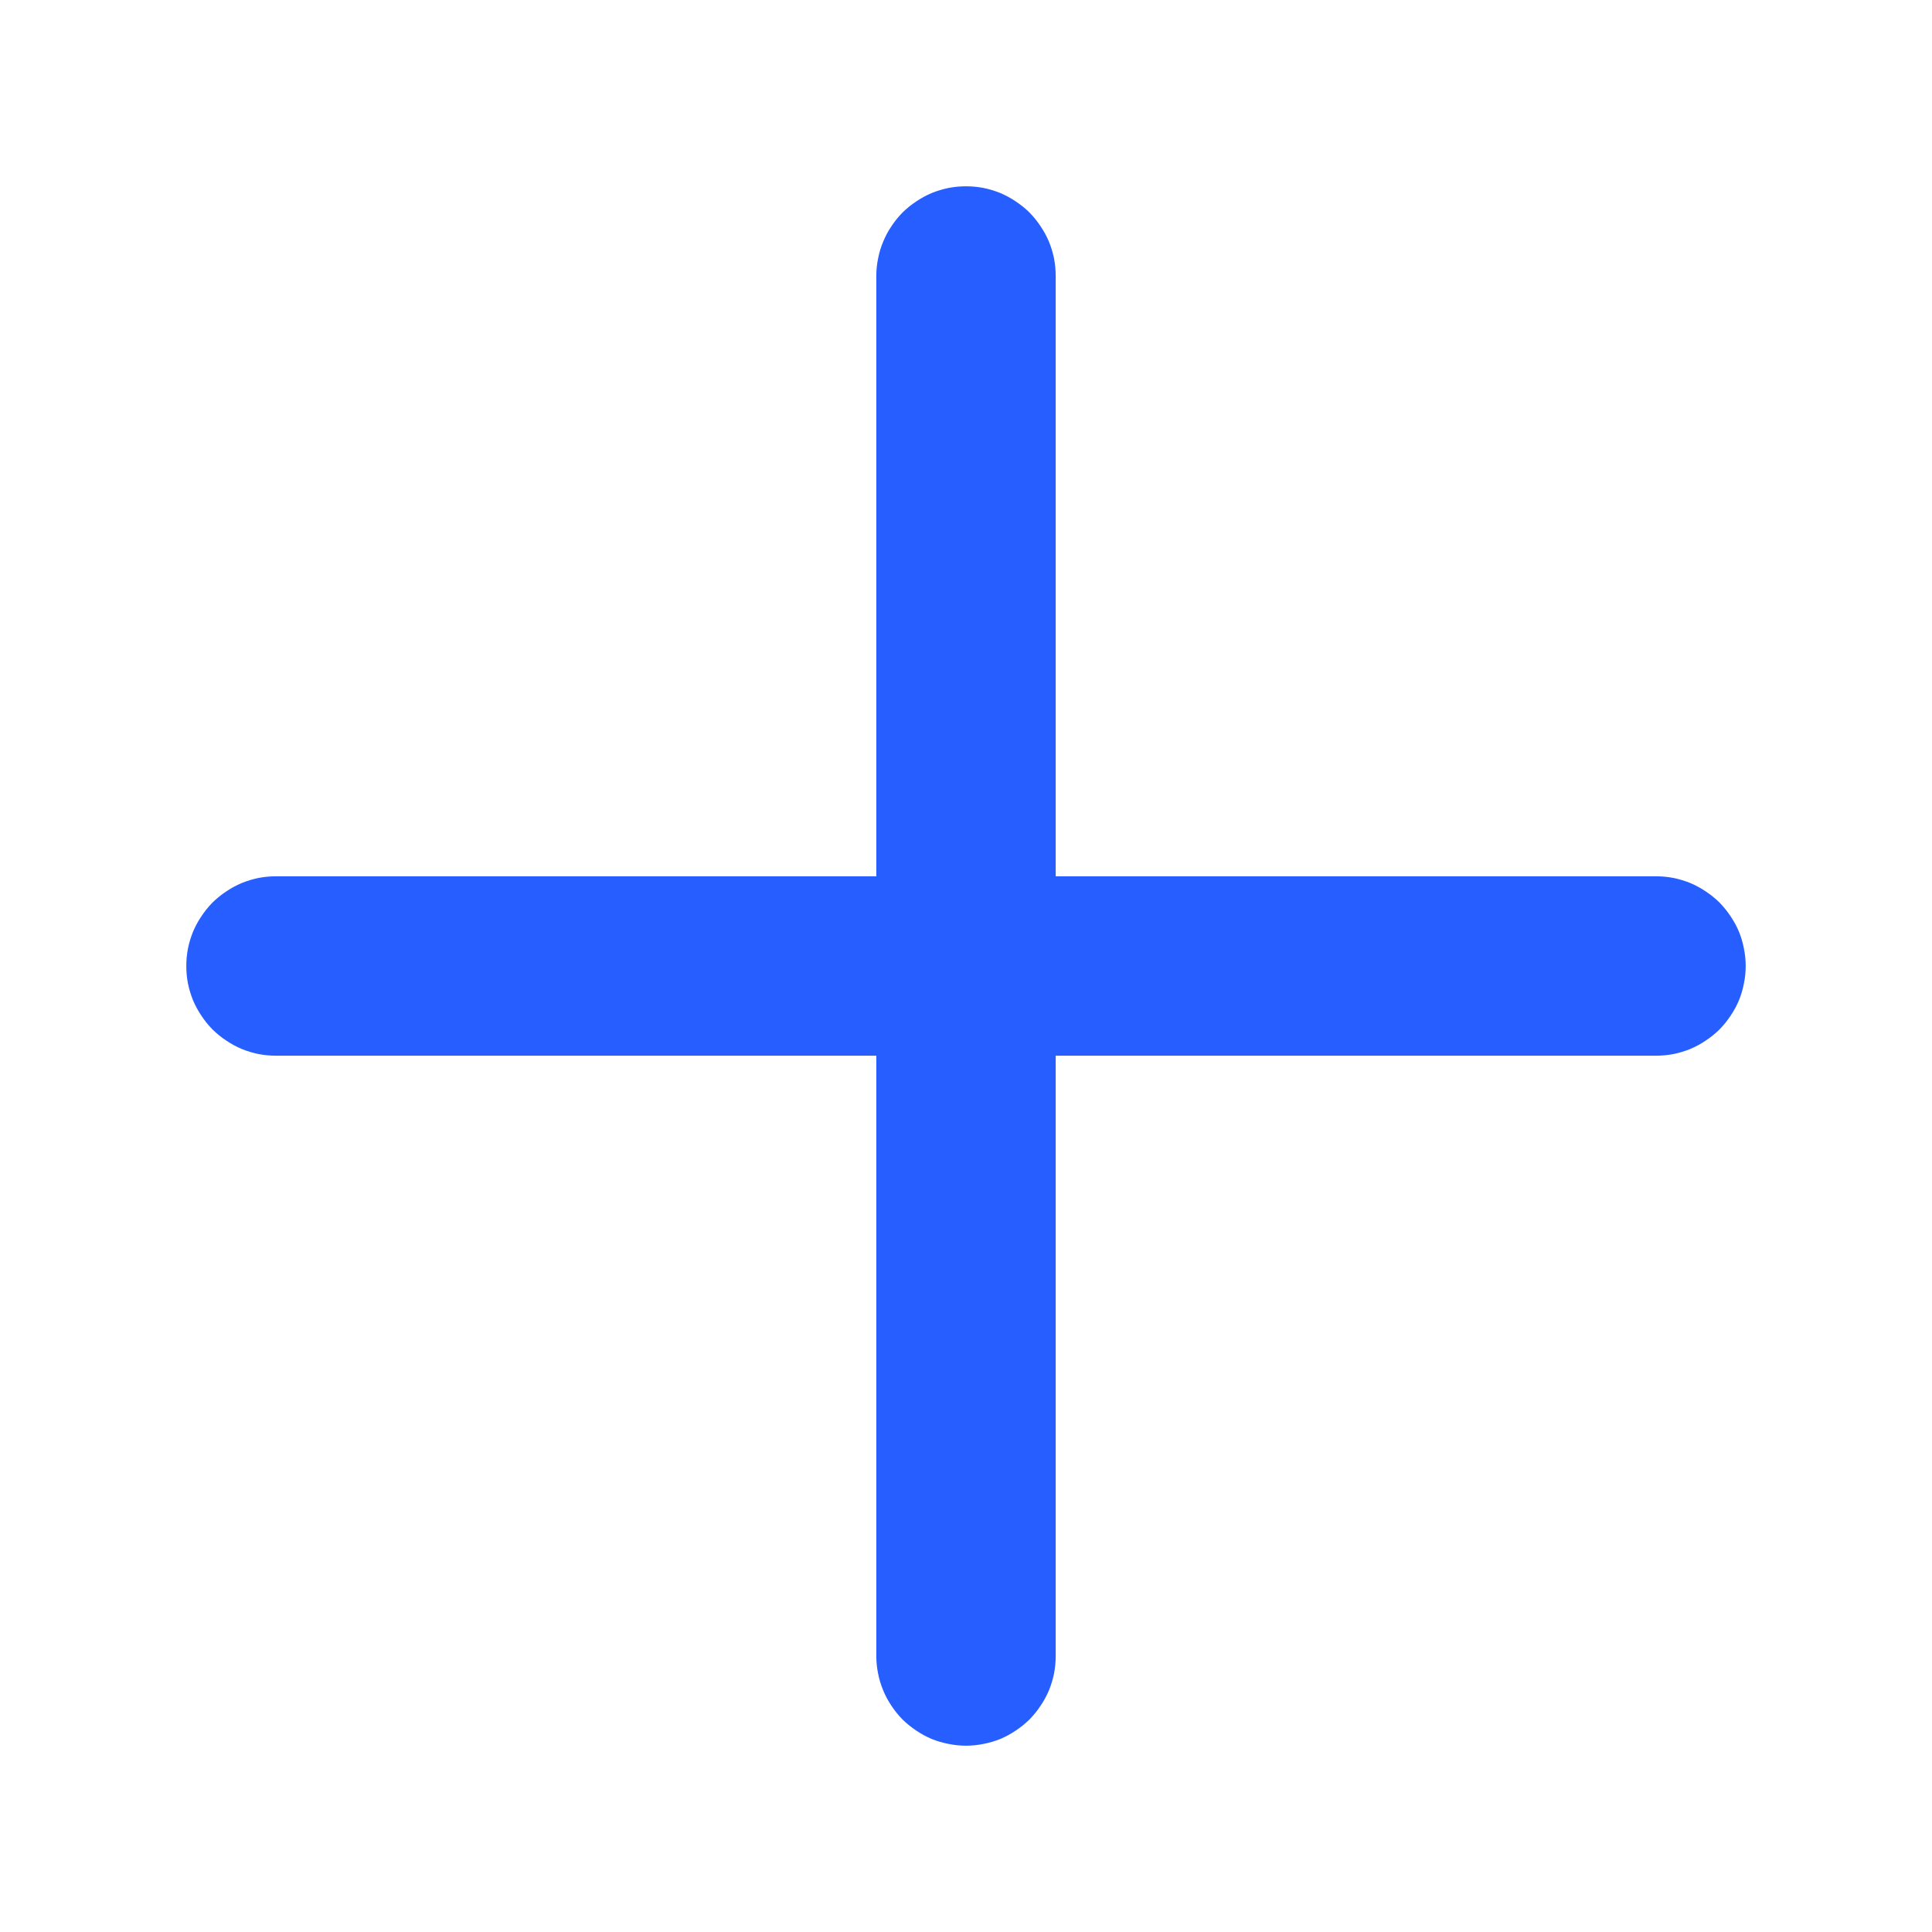
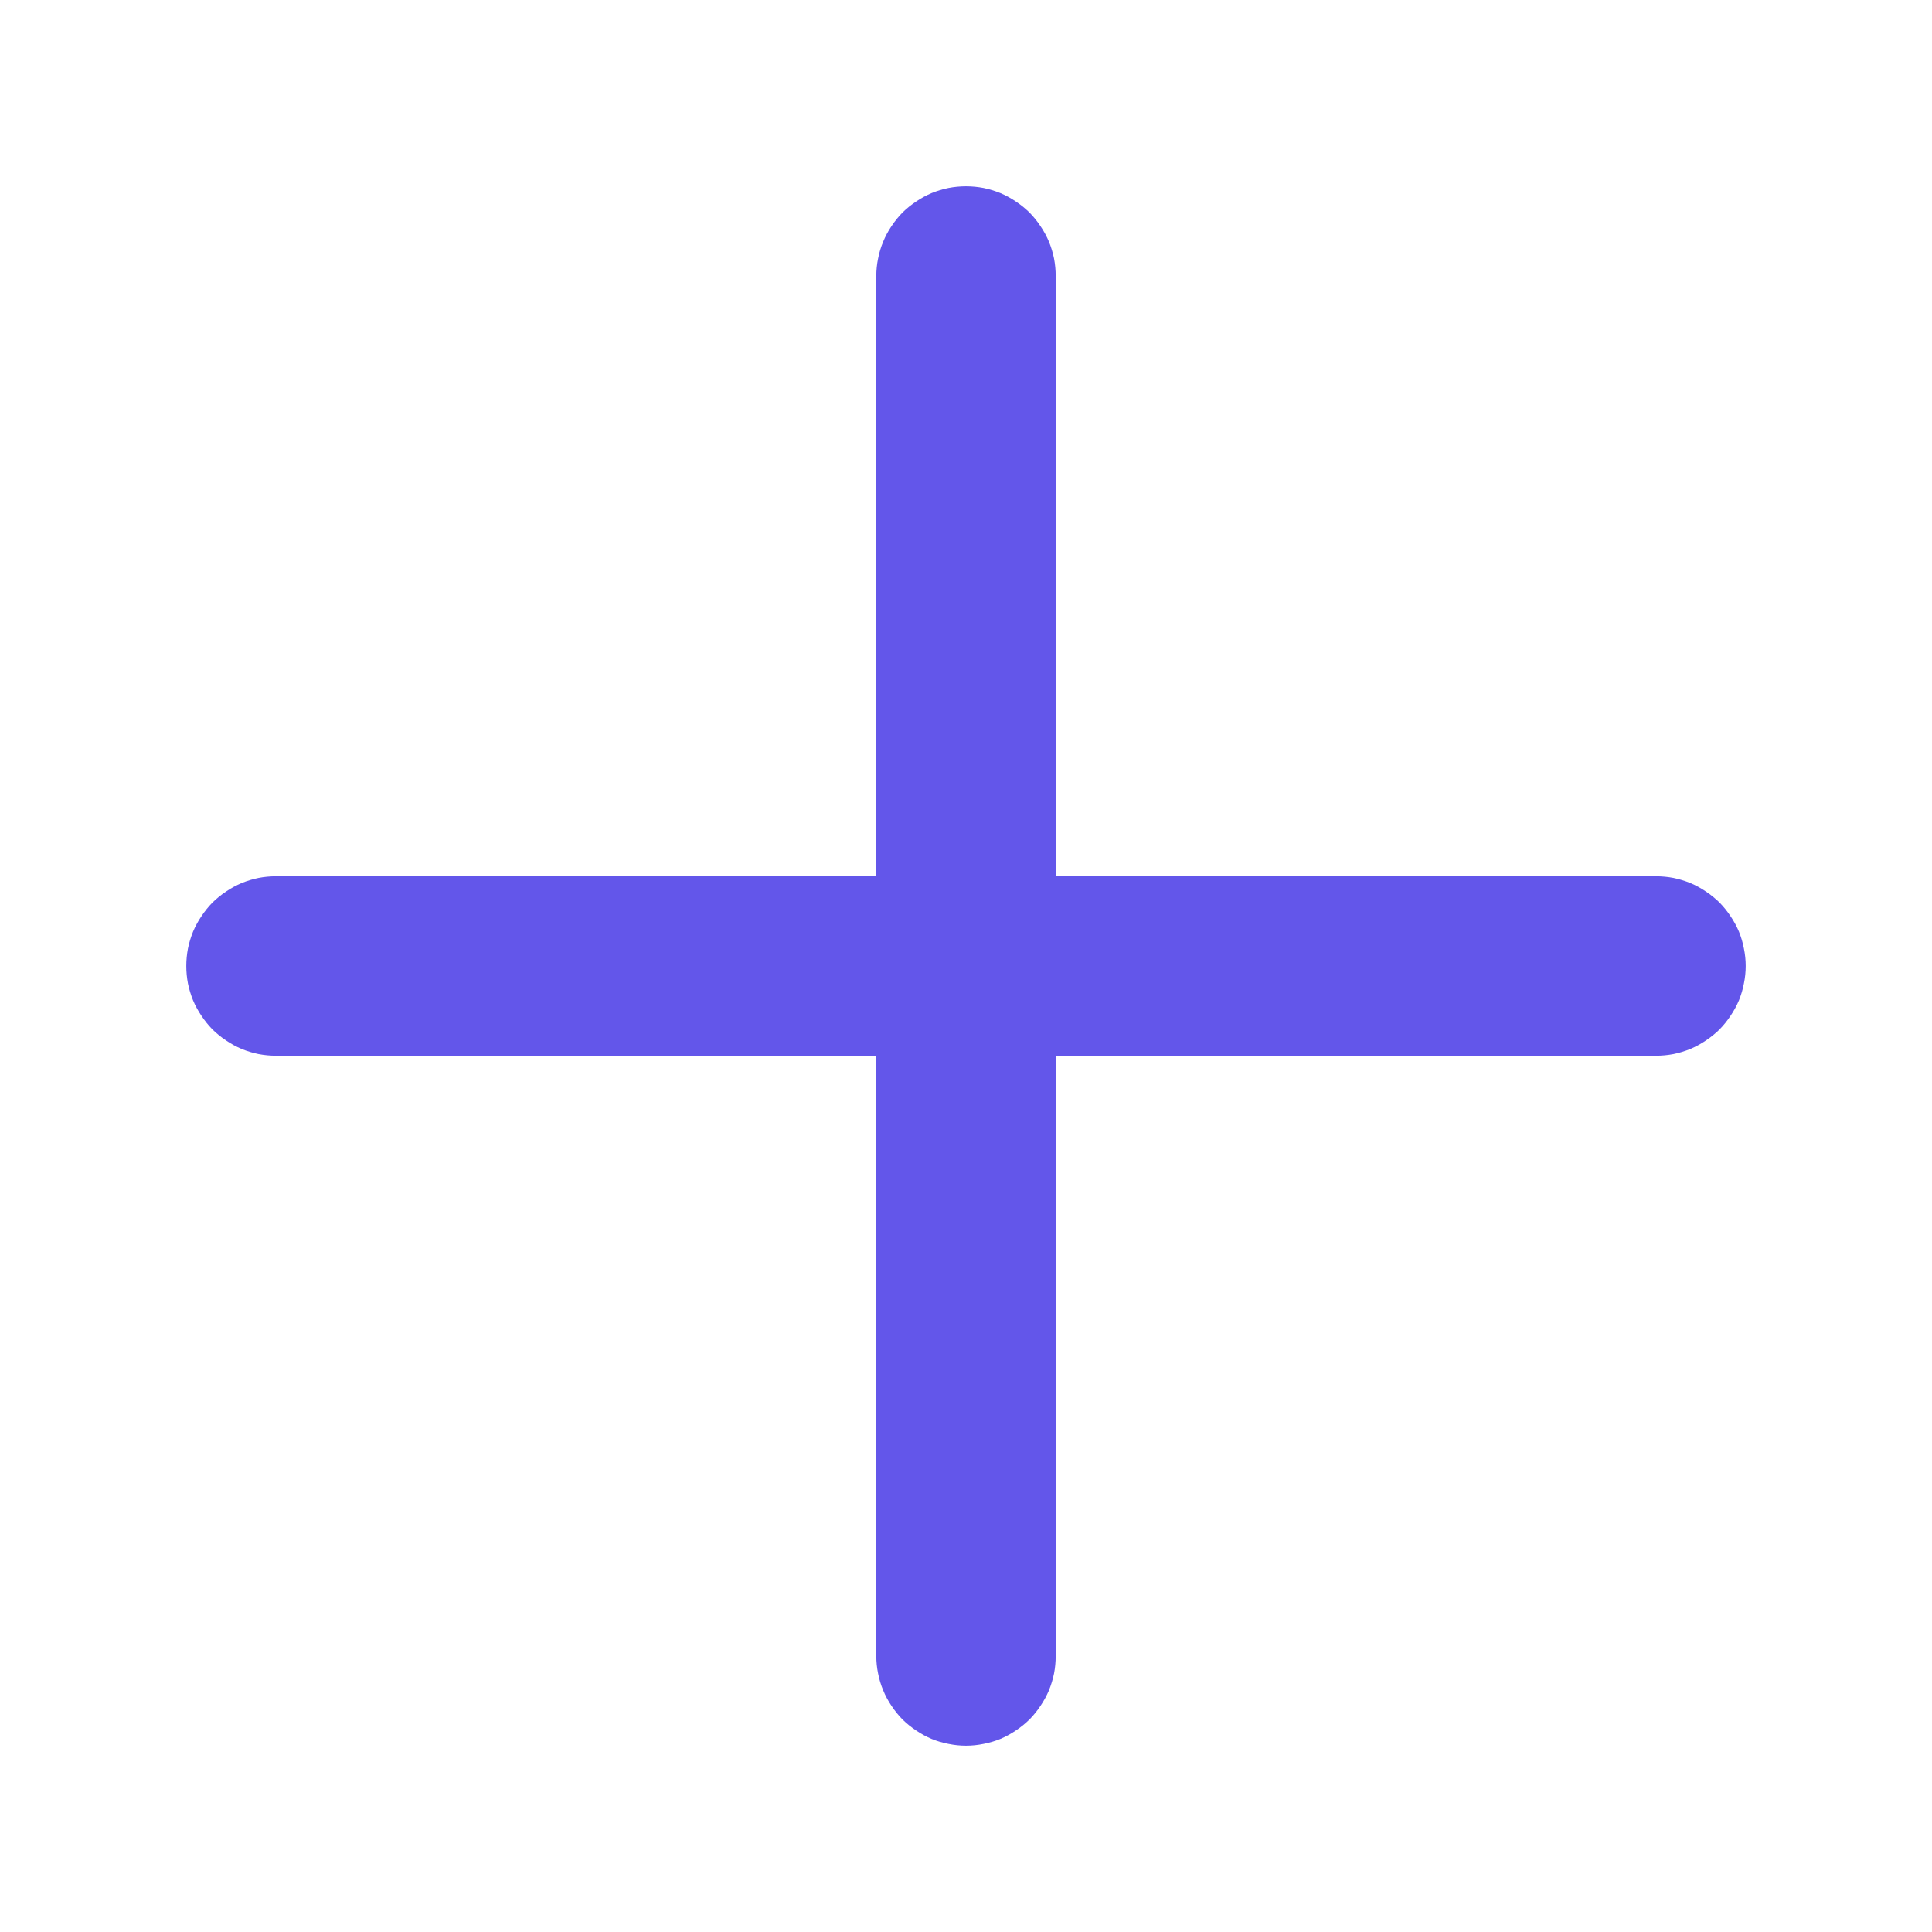
<svg xmlns="http://www.w3.org/2000/svg" fill="none" version="1.1" width="14" height="14" viewBox="0 0 14 14">
  <g>
    <g />
    <g>
      <g>
-         <path d="M2,6.35L12,6.35Q12.064,6.35,12.127,6.362Q12.19,6.375,12.249,6.399Q12.308,6.424,12.361,6.46Q12.414,6.495,12.46,6.54Q12.505,6.586,12.54,6.639Q12.576,6.692,12.601,6.751Q12.625,6.81,12.637,6.873Q12.65,6.936,12.65,7Q12.65,7.064,12.637,7.127Q12.625,7.19,12.601,7.249Q12.576,7.308,12.54,7.361Q12.505,7.414,12.46,7.46Q12.414,7.505,12.361,7.54Q12.308,7.576,12.249,7.601Q12.19,7.625,12.127,7.638Q12.064,7.65,12,7.65L2,7.65Q1.936,7.65,1.873,7.638Q1.81,7.625,1.751,7.601Q1.692,7.576,1.639,7.54Q1.586,7.505,1.54,7.46Q1.495,7.414,1.46,7.361Q1.424,7.308,1.399,7.249Q1.375,7.19,1.362,7.127Q1.35,7.064,1.35,7Q1.35,6.936,1.362,6.873Q1.375,6.81,1.399,6.751Q1.424,6.692,1.46,6.639Q1.495,6.586,1.54,6.54Q1.586,6.495,1.639,6.46Q1.692,6.424,1.751,6.399Q1.81,6.375,1.873,6.362Q1.936,6.35,2,6.35Z" fill-rule="evenodd" fill="#275EFF" fill-opacity="1" />
+         <path d="M2,6.35L12,6.35Q12.064,6.35,12.127,6.362Q12.19,6.375,12.249,6.399Q12.308,6.424,12.361,6.46Q12.414,6.495,12.46,6.54Q12.505,6.586,12.54,6.639Q12.576,6.692,12.601,6.751Q12.625,6.81,12.637,6.873Q12.65,6.936,12.65,7Q12.65,7.064,12.637,7.127Q12.625,7.19,12.601,7.249Q12.576,7.308,12.54,7.361Q12.505,7.414,12.46,7.46Q12.414,7.505,12.361,7.54Q12.308,7.576,12.249,7.601Q12.19,7.625,12.127,7.638Q12.064,7.65,12,7.65L2,7.65Q1.936,7.65,1.873,7.638Q1.81,7.625,1.751,7.601Q1.692,7.576,1.639,7.54Q1.586,7.505,1.54,7.46Q1.495,7.414,1.46,7.361Q1.424,7.308,1.399,7.249Q1.375,7.19,1.362,7.127Q1.35,7.064,1.35,7Q1.35,6.936,1.362,6.873Q1.375,6.81,1.399,6.751Q1.424,6.692,1.46,6.639Q1.495,6.586,1.54,6.54Q1.586,6.495,1.639,6.46Q1.692,6.424,1.751,6.399Q1.81,6.375,1.873,6.362Q1.936,6.35,2,6.35Z" fill-rule="evenodd" fill="#6356EA" fill-opacity="1" />
      </g>
      <g>
-         <path d="M6.35,2Q6.35,1.936,6.363,1.873Q6.375,1.81,6.4,1.751Q6.424,1.692,6.46,1.639Q6.495,1.586,6.54,1.54Q6.586,1.495,6.639,1.46Q6.692,1.424,6.751,1.399Q6.81,1.375,6.873,1.362Q6.936,1.35,7,1.35Q7.064,1.35,7.127,1.362Q7.19,1.375,7.249,1.399Q7.308,1.424,7.361,1.46Q7.414,1.495,7.46,1.54Q7.505,1.586,7.54,1.639Q7.576,1.692,7.601,1.751Q7.625,1.81,7.638,1.873Q7.65,1.936,7.65,2L7.65,12Q7.65,12.064,7.638,12.127Q7.625,12.19,7.601,12.249Q7.576,12.308,7.54,12.361Q7.505,12.414,7.46,12.46Q7.414,12.505,7.361,12.54Q7.308,12.576,7.249,12.601Q7.19,12.625,7.127,12.637Q7.064,12.65,7,12.65Q6.936,12.65,6.873,12.637Q6.81,12.625,6.751,12.601Q6.692,12.576,6.639,12.54Q6.586,12.505,6.54,12.46Q6.495,12.414,6.46,12.361Q6.424,12.308,6.4,12.249Q6.375,12.19,6.363,12.127Q6.35,12.064,6.35,12L6.35,2Z" fill-rule="evenodd" fill="#275EFF" fill-opacity="1" />
+         <path d="M6.35,2Q6.35,1.936,6.363,1.873Q6.375,1.81,6.4,1.751Q6.424,1.692,6.46,1.639Q6.495,1.586,6.54,1.54Q6.586,1.495,6.639,1.46Q6.692,1.424,6.751,1.399Q6.81,1.375,6.873,1.362Q6.936,1.35,7,1.35Q7.064,1.35,7.127,1.362Q7.19,1.375,7.249,1.399Q7.308,1.424,7.361,1.46Q7.414,1.495,7.46,1.54Q7.505,1.586,7.54,1.639Q7.576,1.692,7.601,1.751Q7.625,1.81,7.638,1.873Q7.65,1.936,7.65,2L7.65,12Q7.65,12.064,7.638,12.127Q7.625,12.19,7.601,12.249Q7.576,12.308,7.54,12.361Q7.505,12.414,7.46,12.46Q7.414,12.505,7.361,12.54Q7.308,12.576,7.249,12.601Q7.19,12.625,7.127,12.637Q7.064,12.65,7,12.65Q6.936,12.65,6.873,12.637Q6.81,12.625,6.751,12.601Q6.692,12.576,6.639,12.54Q6.586,12.505,6.54,12.46Q6.495,12.414,6.46,12.361Q6.424,12.308,6.4,12.249Q6.375,12.19,6.363,12.127Q6.35,12.064,6.35,12L6.35,2Z" fill-rule="evenodd" fill="#6356EA" fill-opacity="1" />
      </g>
    </g>
  </g>
</svg>
